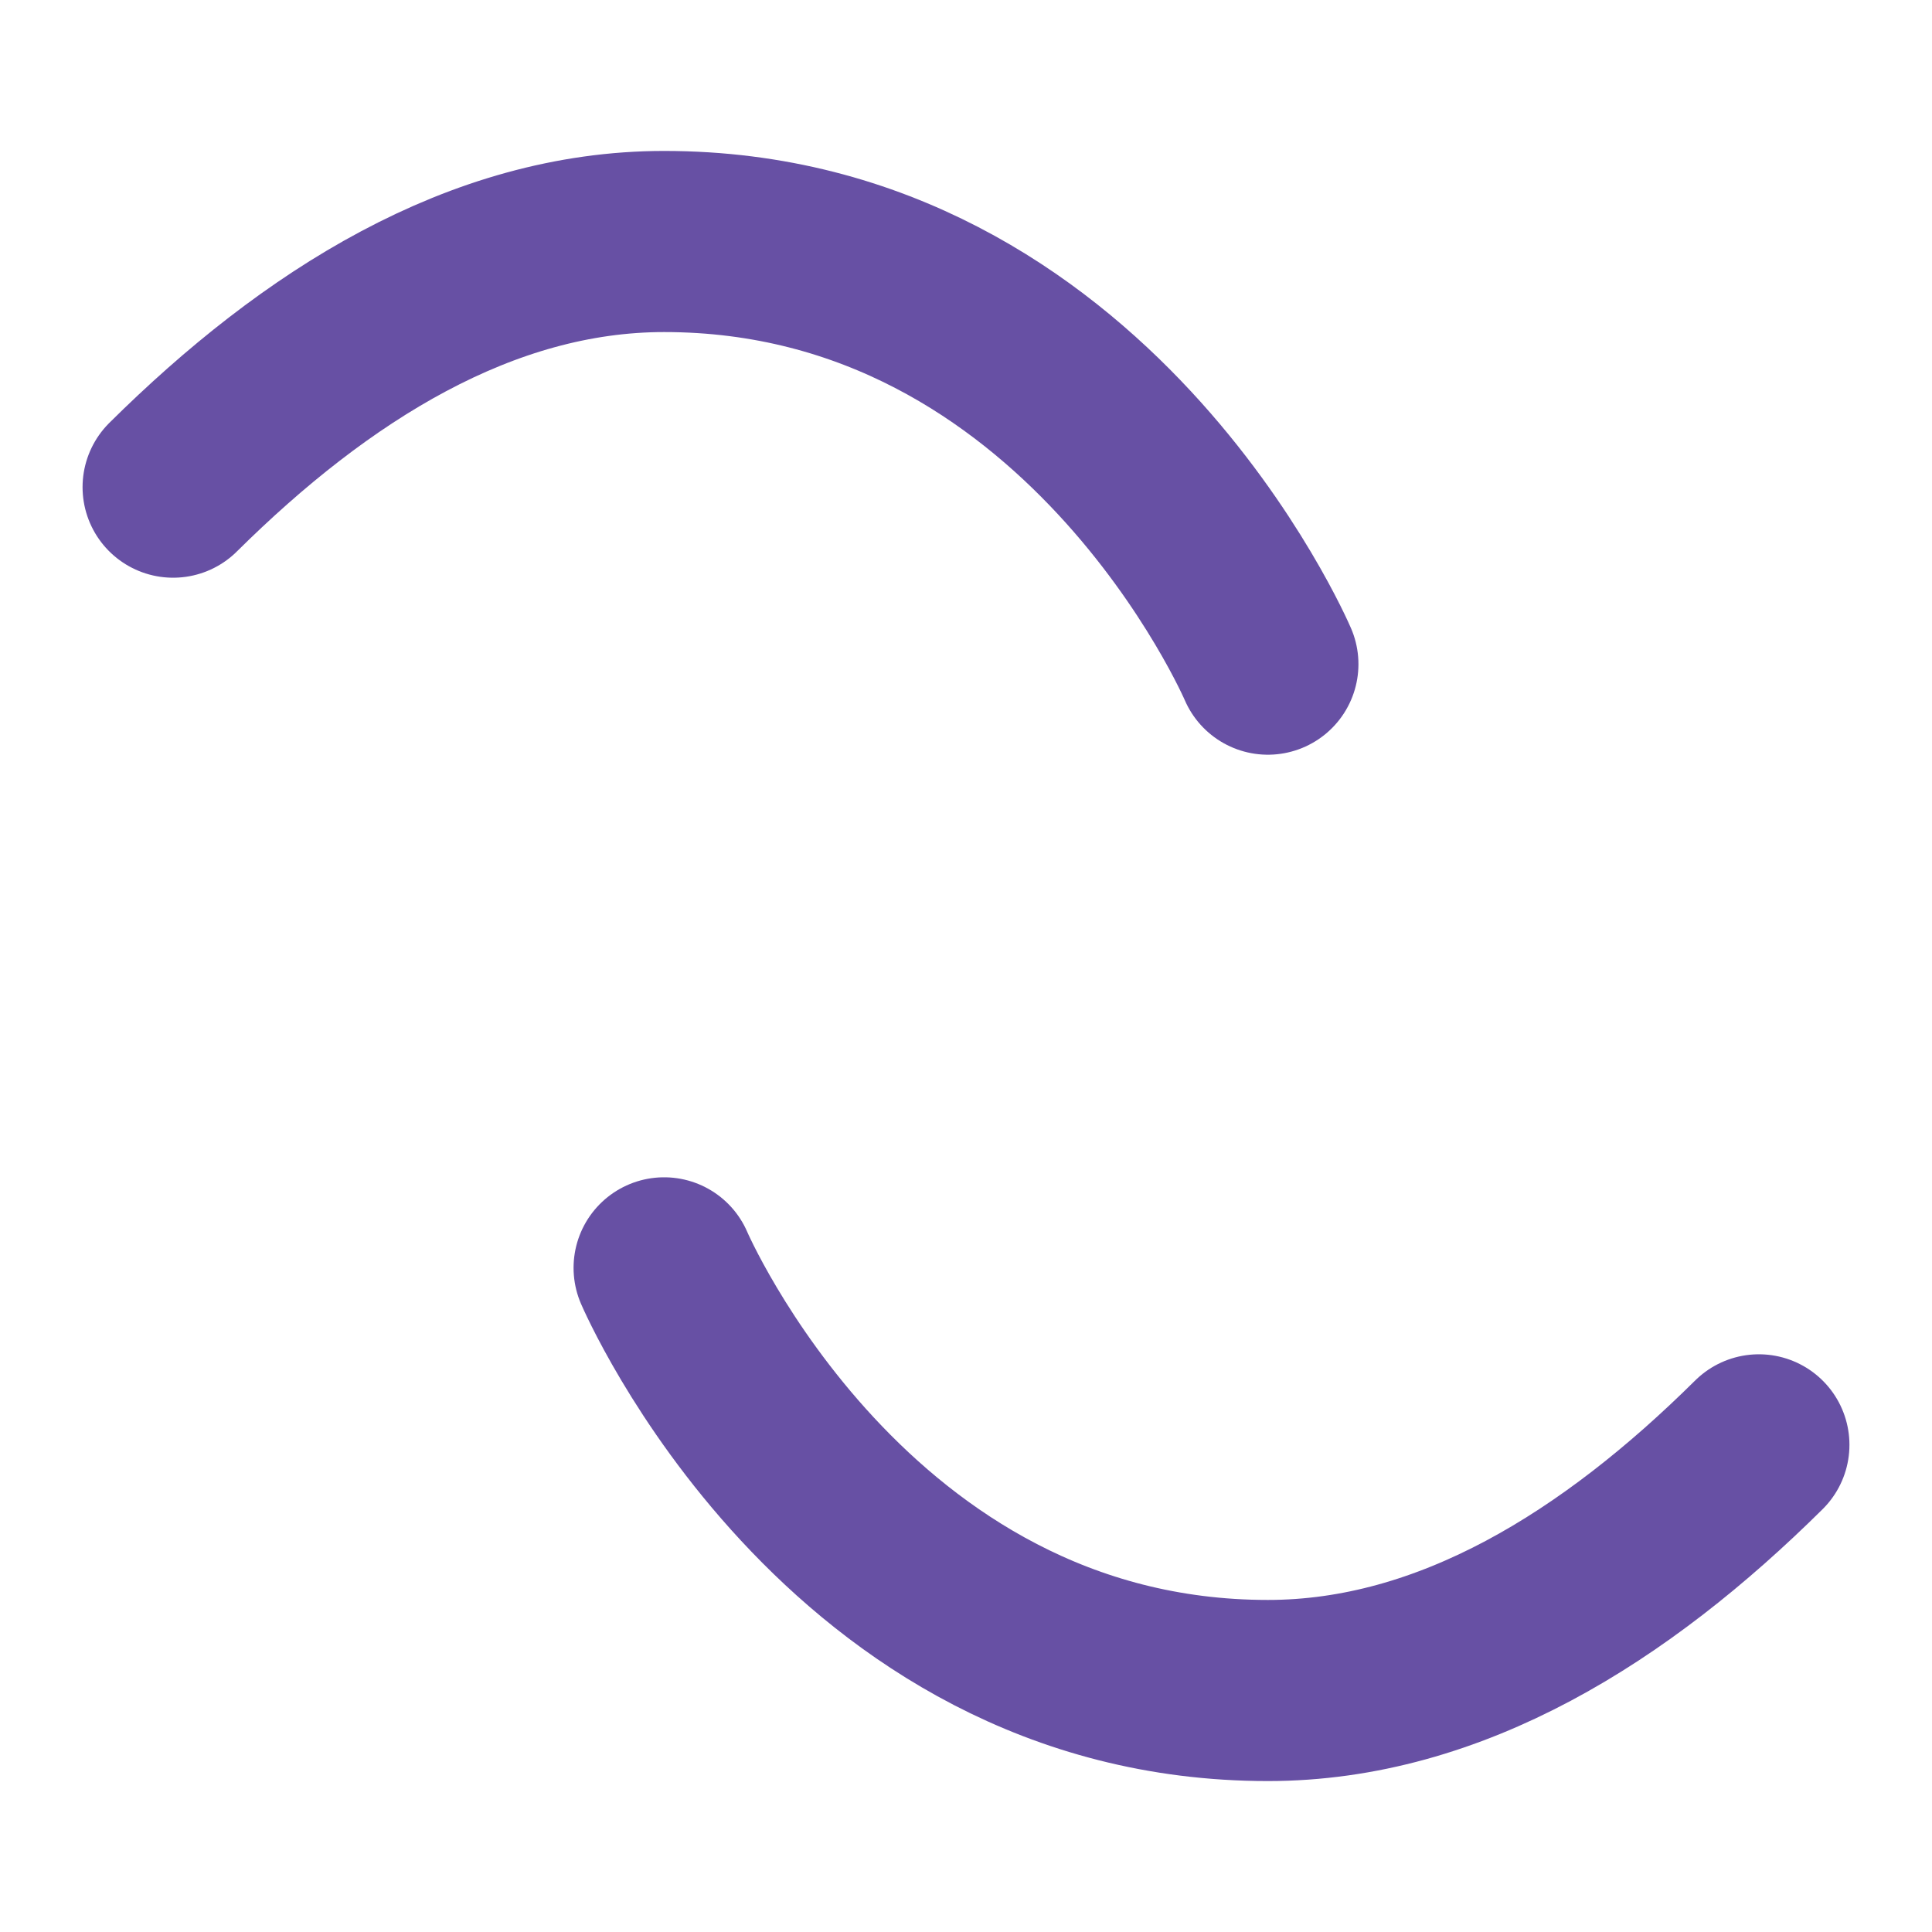
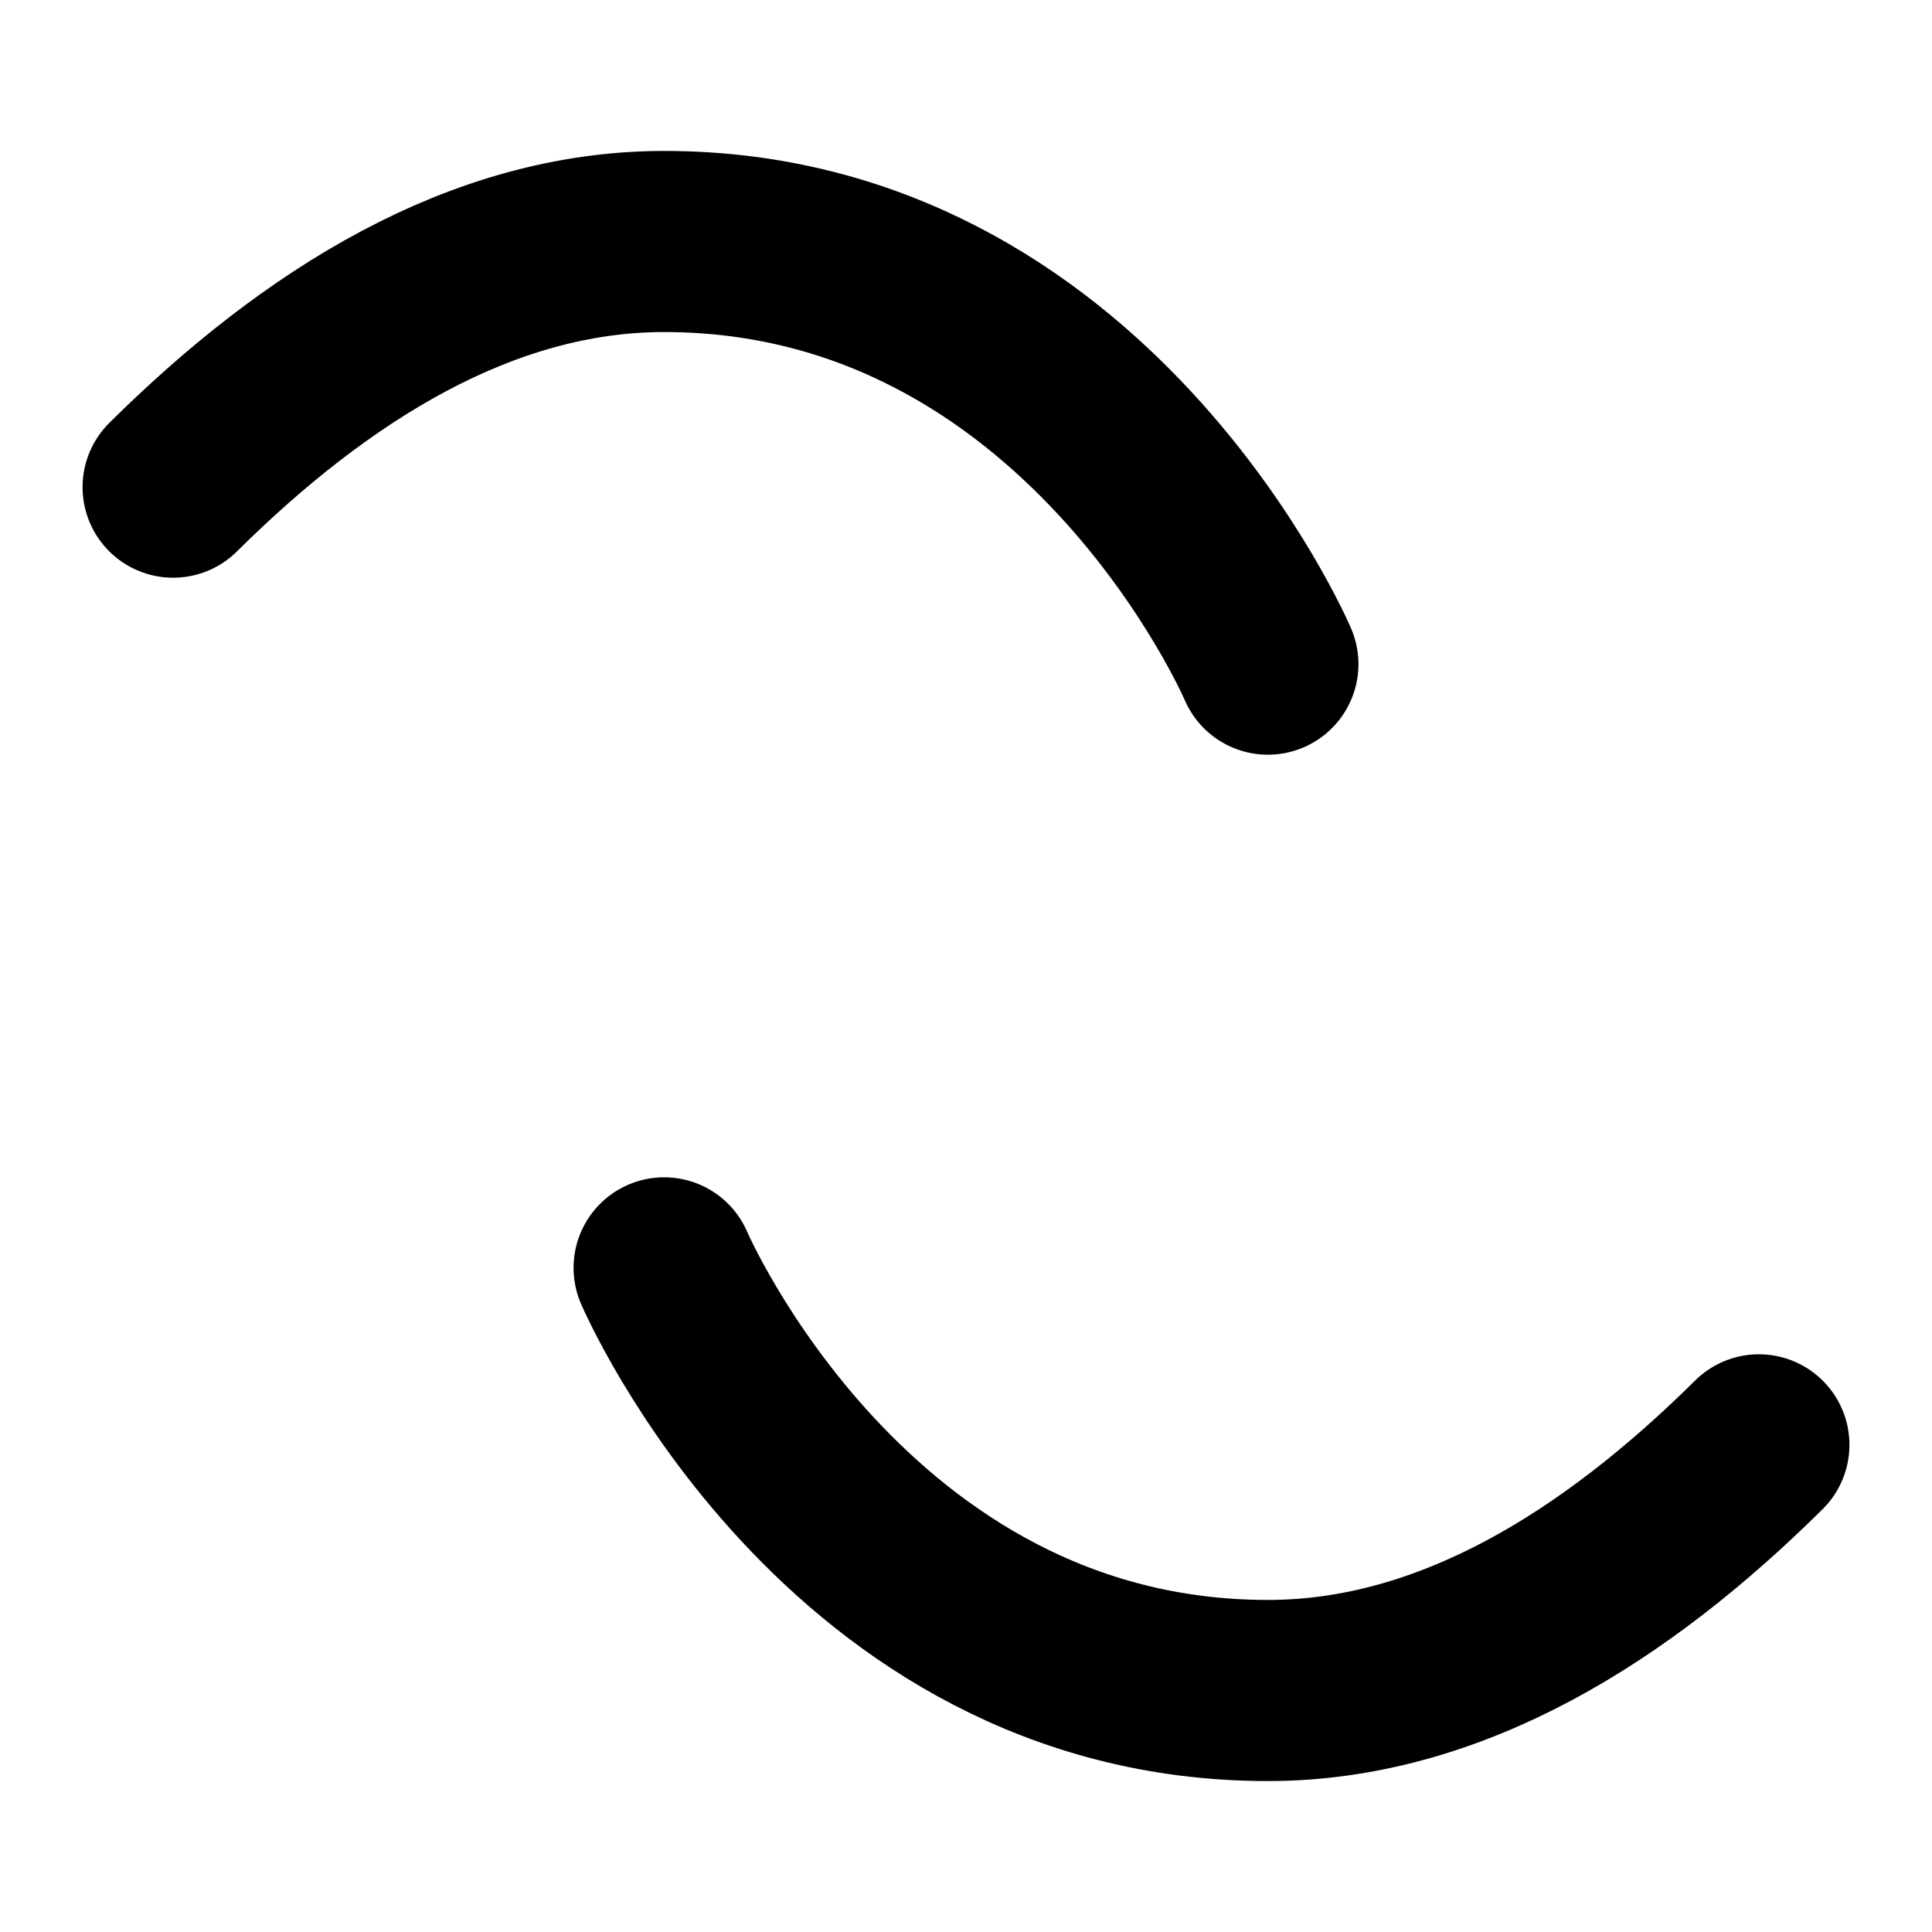
- <svg xmlns="http://www.w3.org/2000/svg" viewBox="0 0 256 256" width="512" height="512" fill="#6750A4">
+ <svg xmlns="http://www.w3.org/2000/svg" viewBox="0 0 256 256" width="1em" height="1em">
  <path fill="none" d="M0 0h256v256H0z" />
-   <path d="M168 88.003S144 32 88 32c-24.22 0-46.12 13.78-65.06 32.55M88 167.997S112 224 168 224c24.22 0 46.12-13.78 65.06-32.55" fill="none" stroke="#6750A4" stroke-linecap="round" stroke-linejoin="round" stroke-width="24" />
+   <path d="M168 88.003S144 32 88 32c-24.22 0-46.12 13.78-65.06 32.55M88 167.997S112 224 168 224c24.22 0 46.12-13.78 65.06-32.55" fill="none" stroke="currentColor" stroke-linecap="round" stroke-linejoin="round" stroke-width="24" />
</svg>
